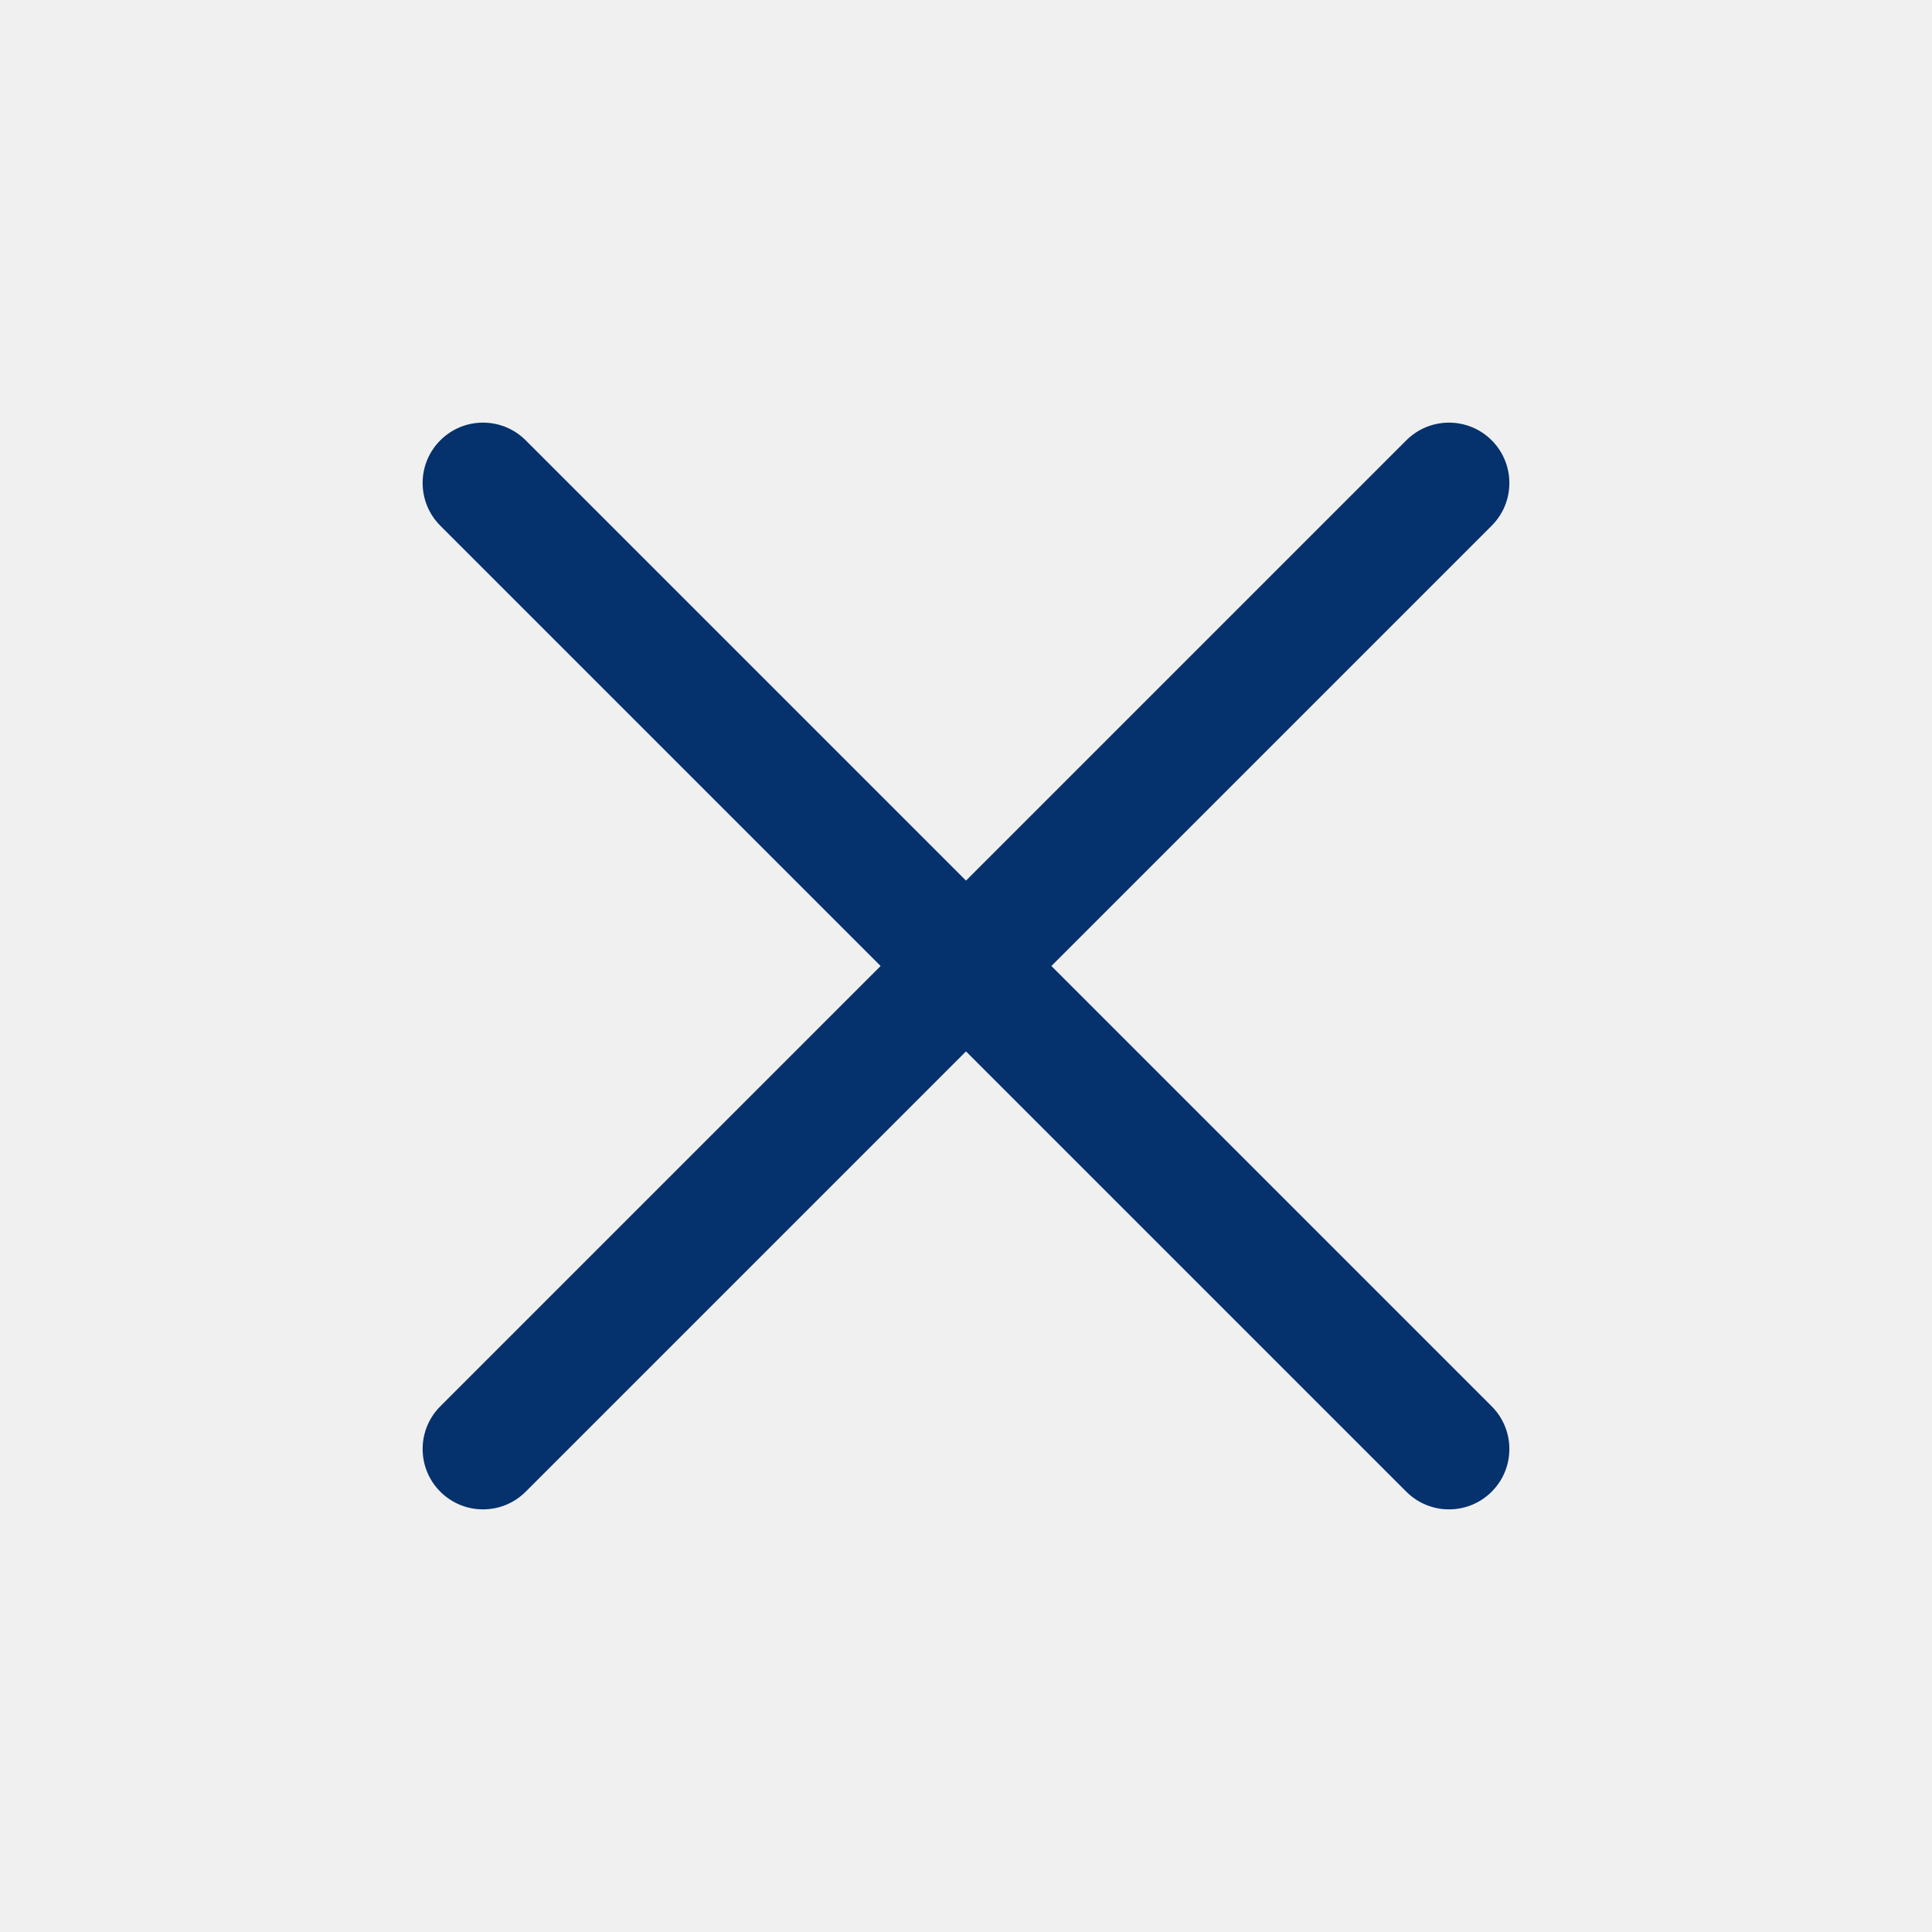
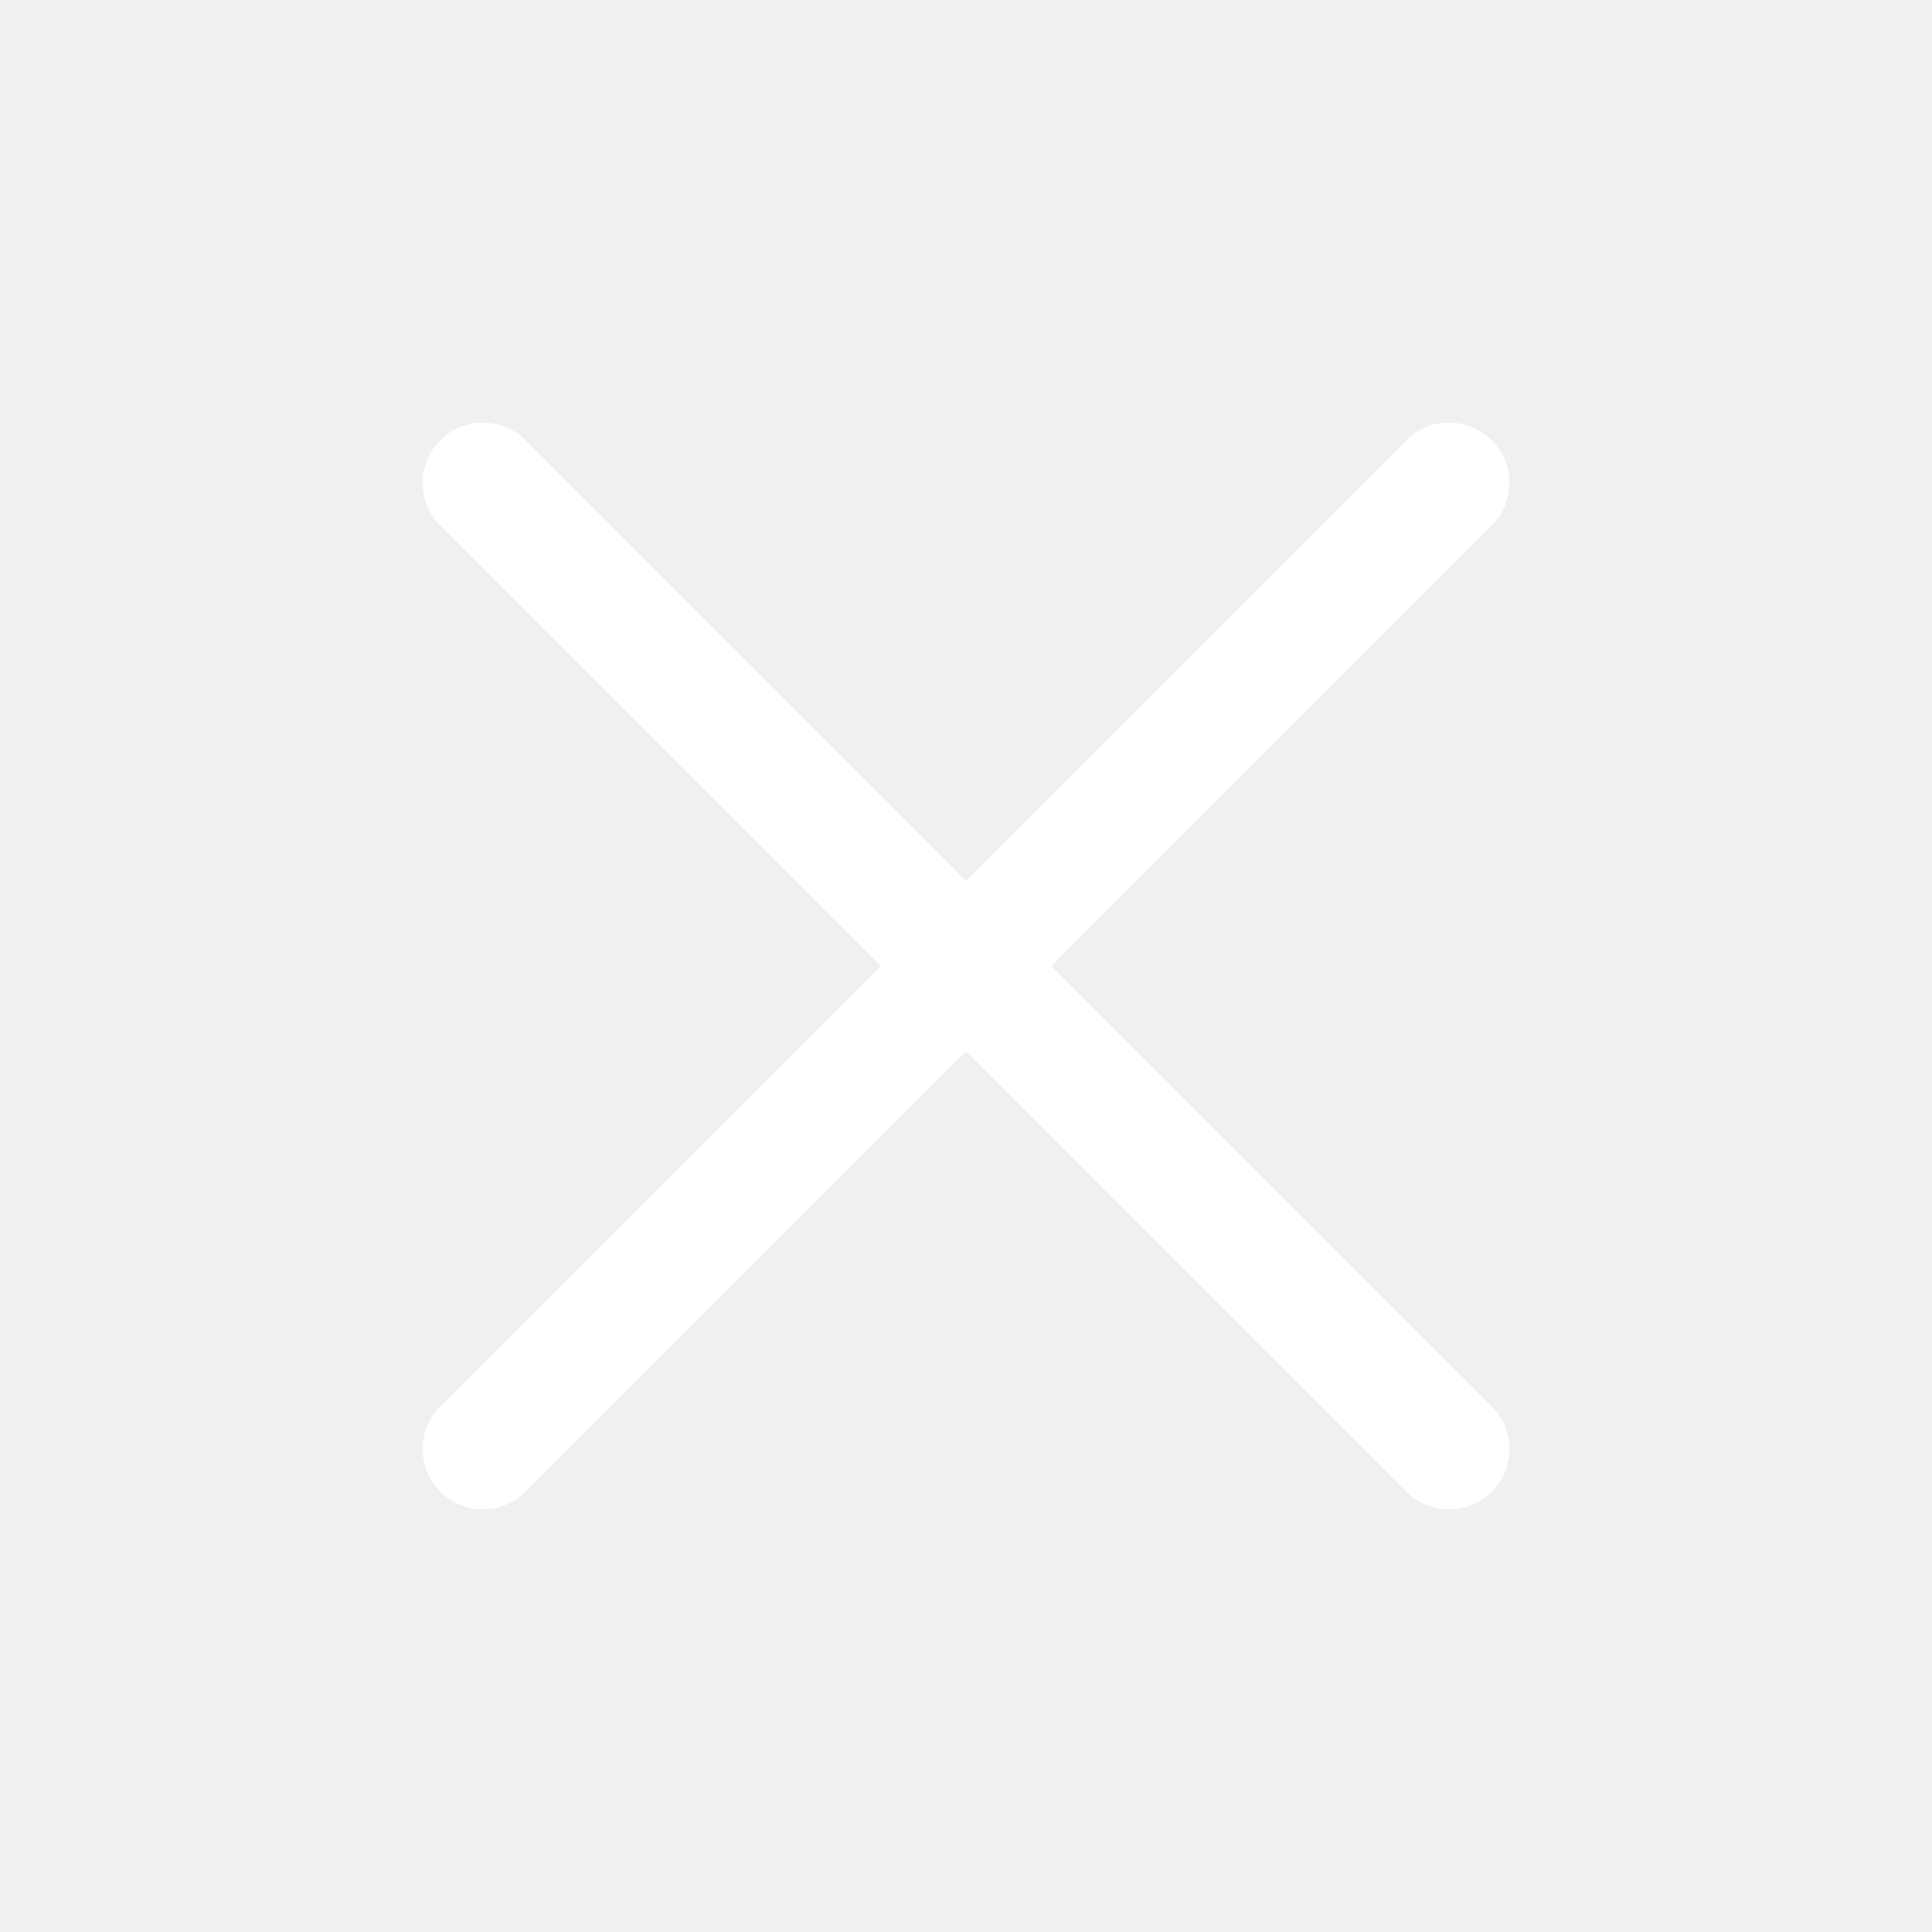
- <svg xmlns="http://www.w3.org/2000/svg" viewBox="0,0,256,256" width="48px" height="48px" fill-rule="nonzero">
-   <g fill="#05316d" fill-rule="nonzero" stroke="none" stroke-width="1" stroke-linecap="butt" stroke-linejoin="miter" stroke-miterlimit="10" stroke-dasharray="" stroke-dashoffset="0" font-family="none" font-weight="none" font-size="none" text-anchor="none" style="mix-blend-mode: normal">
-     <g transform="scale(4,4)">
-       <path d="M16,14c-0.512,0 -1.023,0.195 -1.414,0.586c-0.781,0.781 -0.781,2.047 0,2.828l14.586,14.586l-14.586,14.586c-0.781,0.781 -0.781,2.047 0,2.828c0.391,0.391 0.902,0.586 1.414,0.586c0.512,0 1.023,-0.195 1.414,-0.586l14.586,-14.586l14.586,14.586c0.781,0.781 2.047,0.781 2.828,0c0.781,-0.781 0.781,-2.047 0,-2.828l-14.586,-14.586l14.586,-14.586c0.781,-0.781 0.781,-2.047 0,-2.828c-0.781,-0.781 -2.047,-0.781 -2.828,0l-14.586,14.586l-14.586,-14.586c-0.391,-0.391 -0.902,-0.586 -1.414,-0.586z" />
-     </g>
-   </g>
+ <svg xmlns="http://www.w3.org/2000/svg" fill="#FFFFFF" viewBox="0 0 64 64" width="50px" height="50px">
+   <path d="M 16 14 C 15.488 14 14.977 14.195 14.586 14.586 C 13.805 15.367 13.805 16.633 14.586 17.414 L 29.172 32 L 14.586 46.586 C 13.805 47.367 13.805 48.633 14.586 49.414 C 14.977 49.805 15.488 50 16 50 C 16.512 50 17.023 49.805 17.414 49.414 L 32 34.828 L 46.586 49.414 C 47.367 50.195 48.633 50.195 49.414 49.414 C 50.195 48.633 50.195 47.367 49.414 46.586 L 34.828 32 L 49.414 17.414 C 50.195 16.633 50.195 15.367 49.414 14.586 C 48.633 13.805 47.367 13.805 46.586 14.586 L 32 29.172 L 17.414 14.586 C 17.023 14.195 16.512 14 16 14 z" />
</svg>
